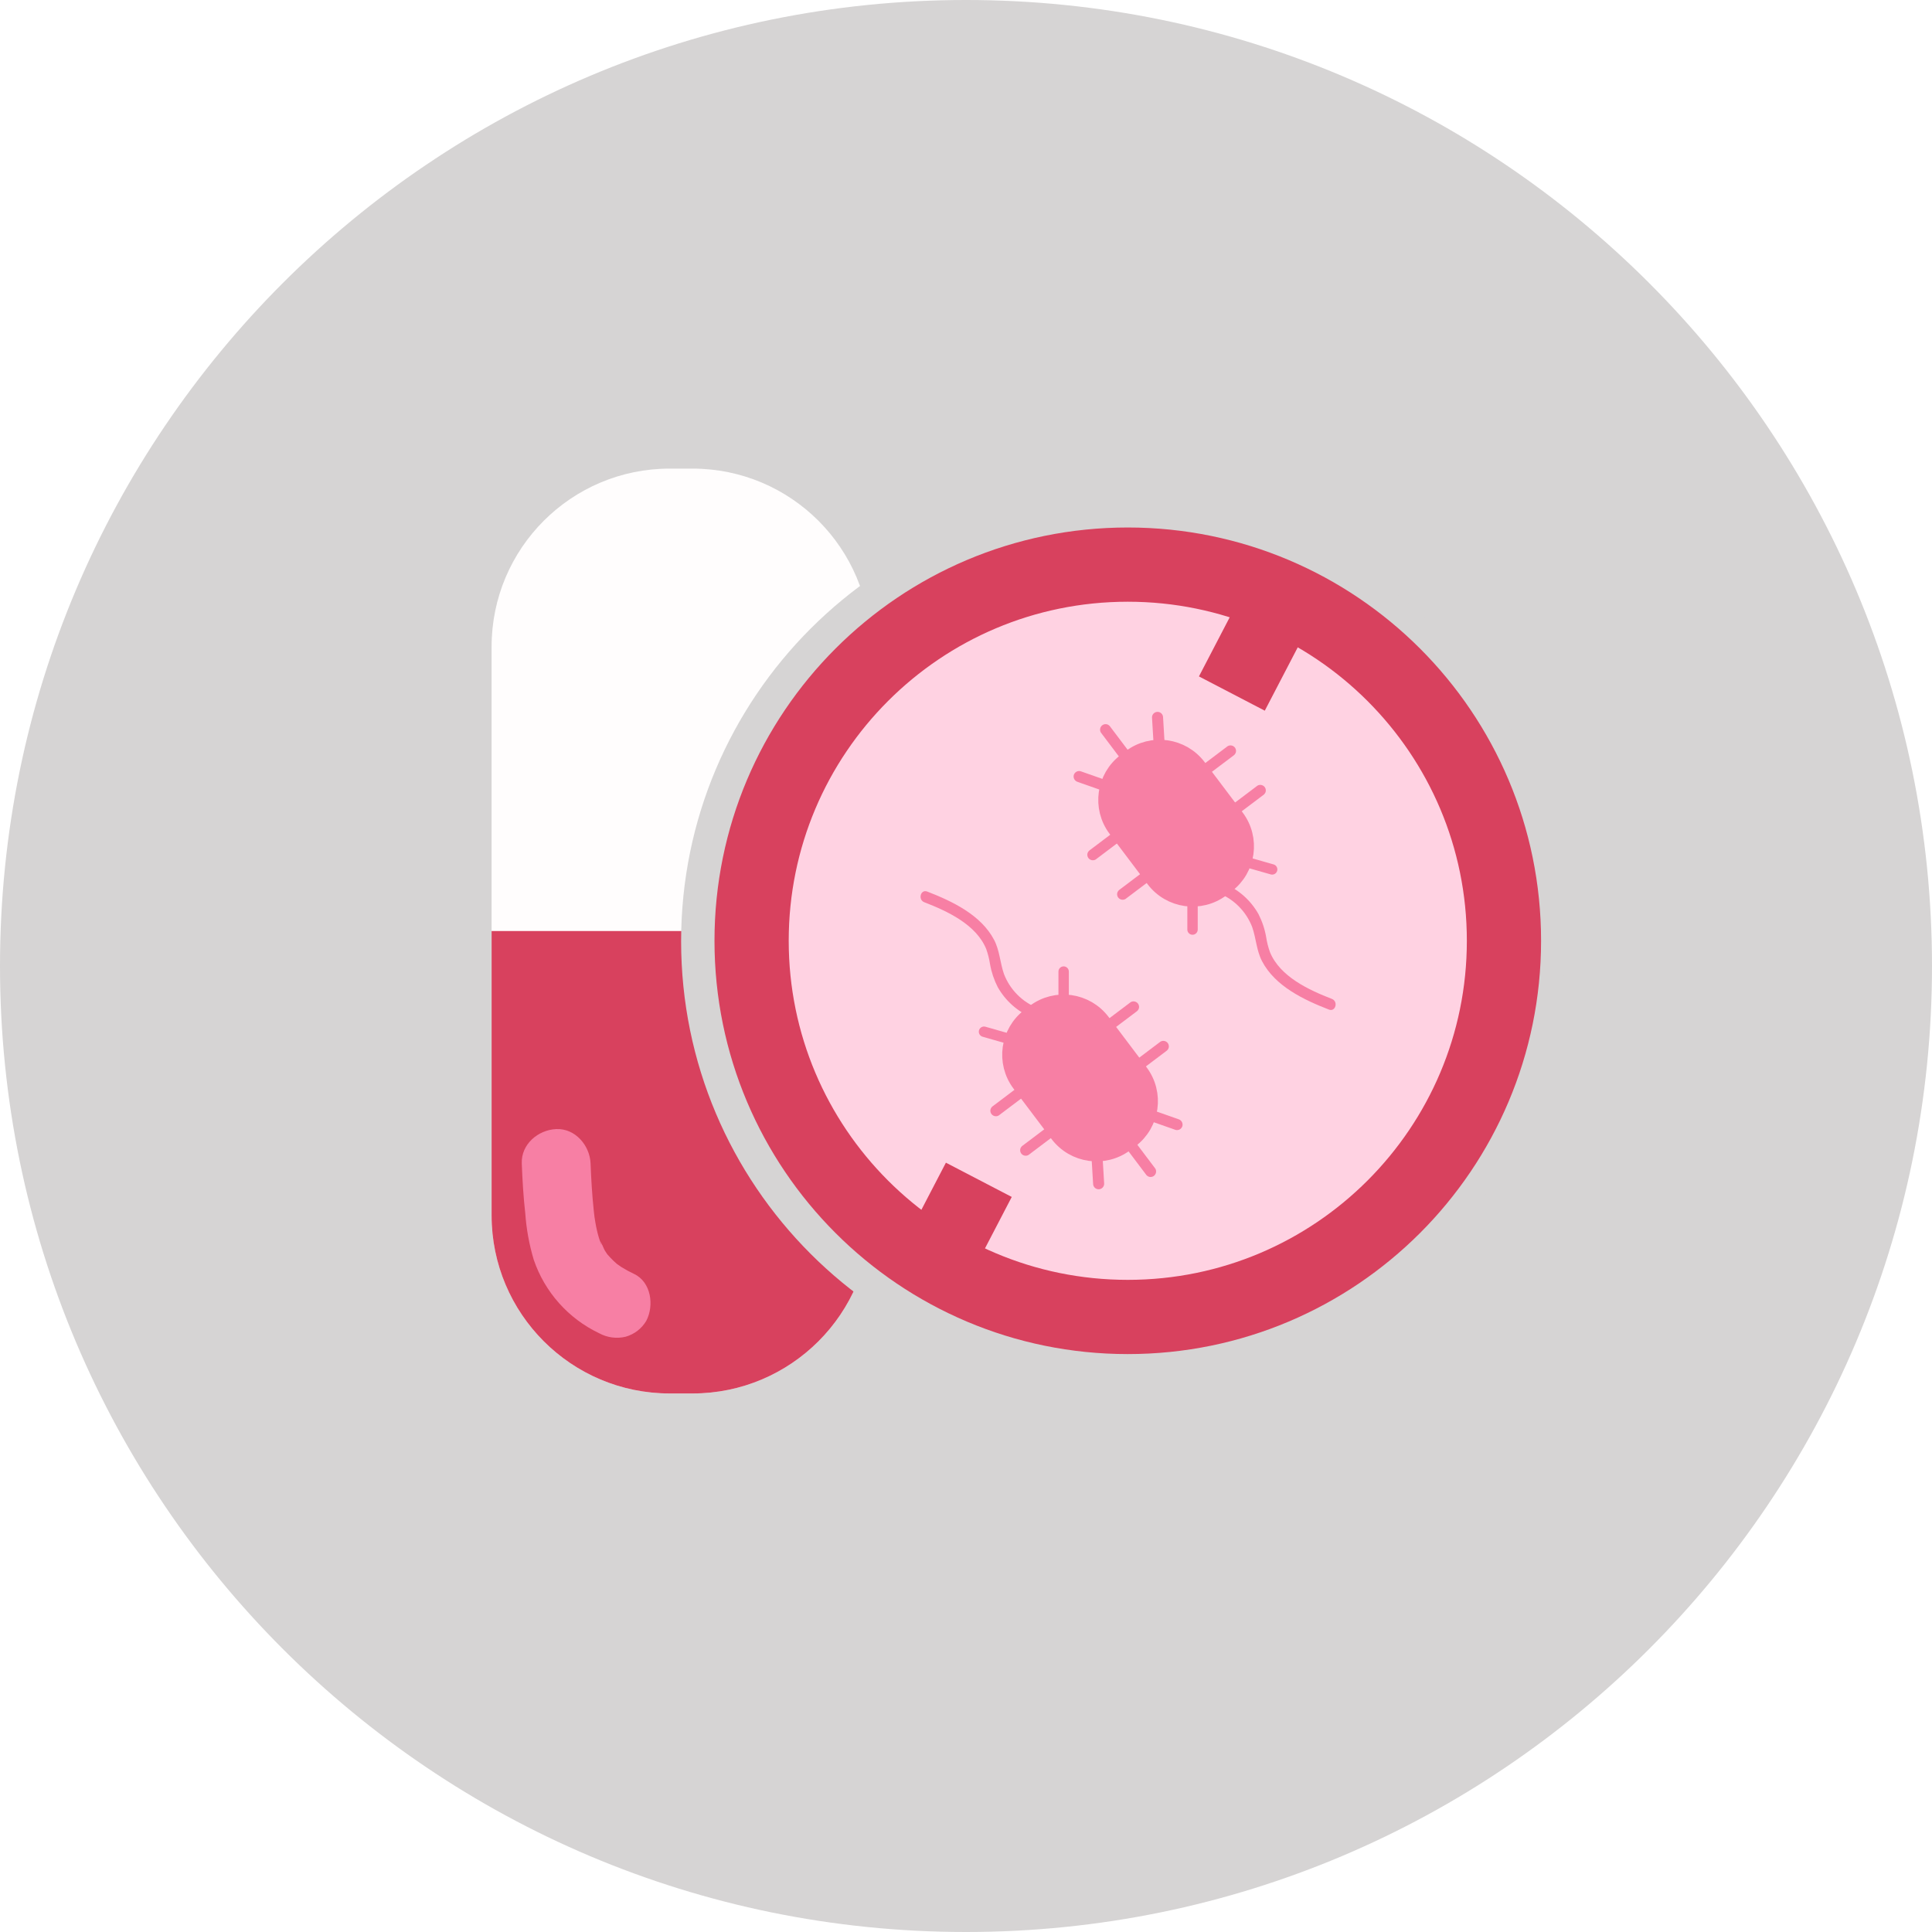
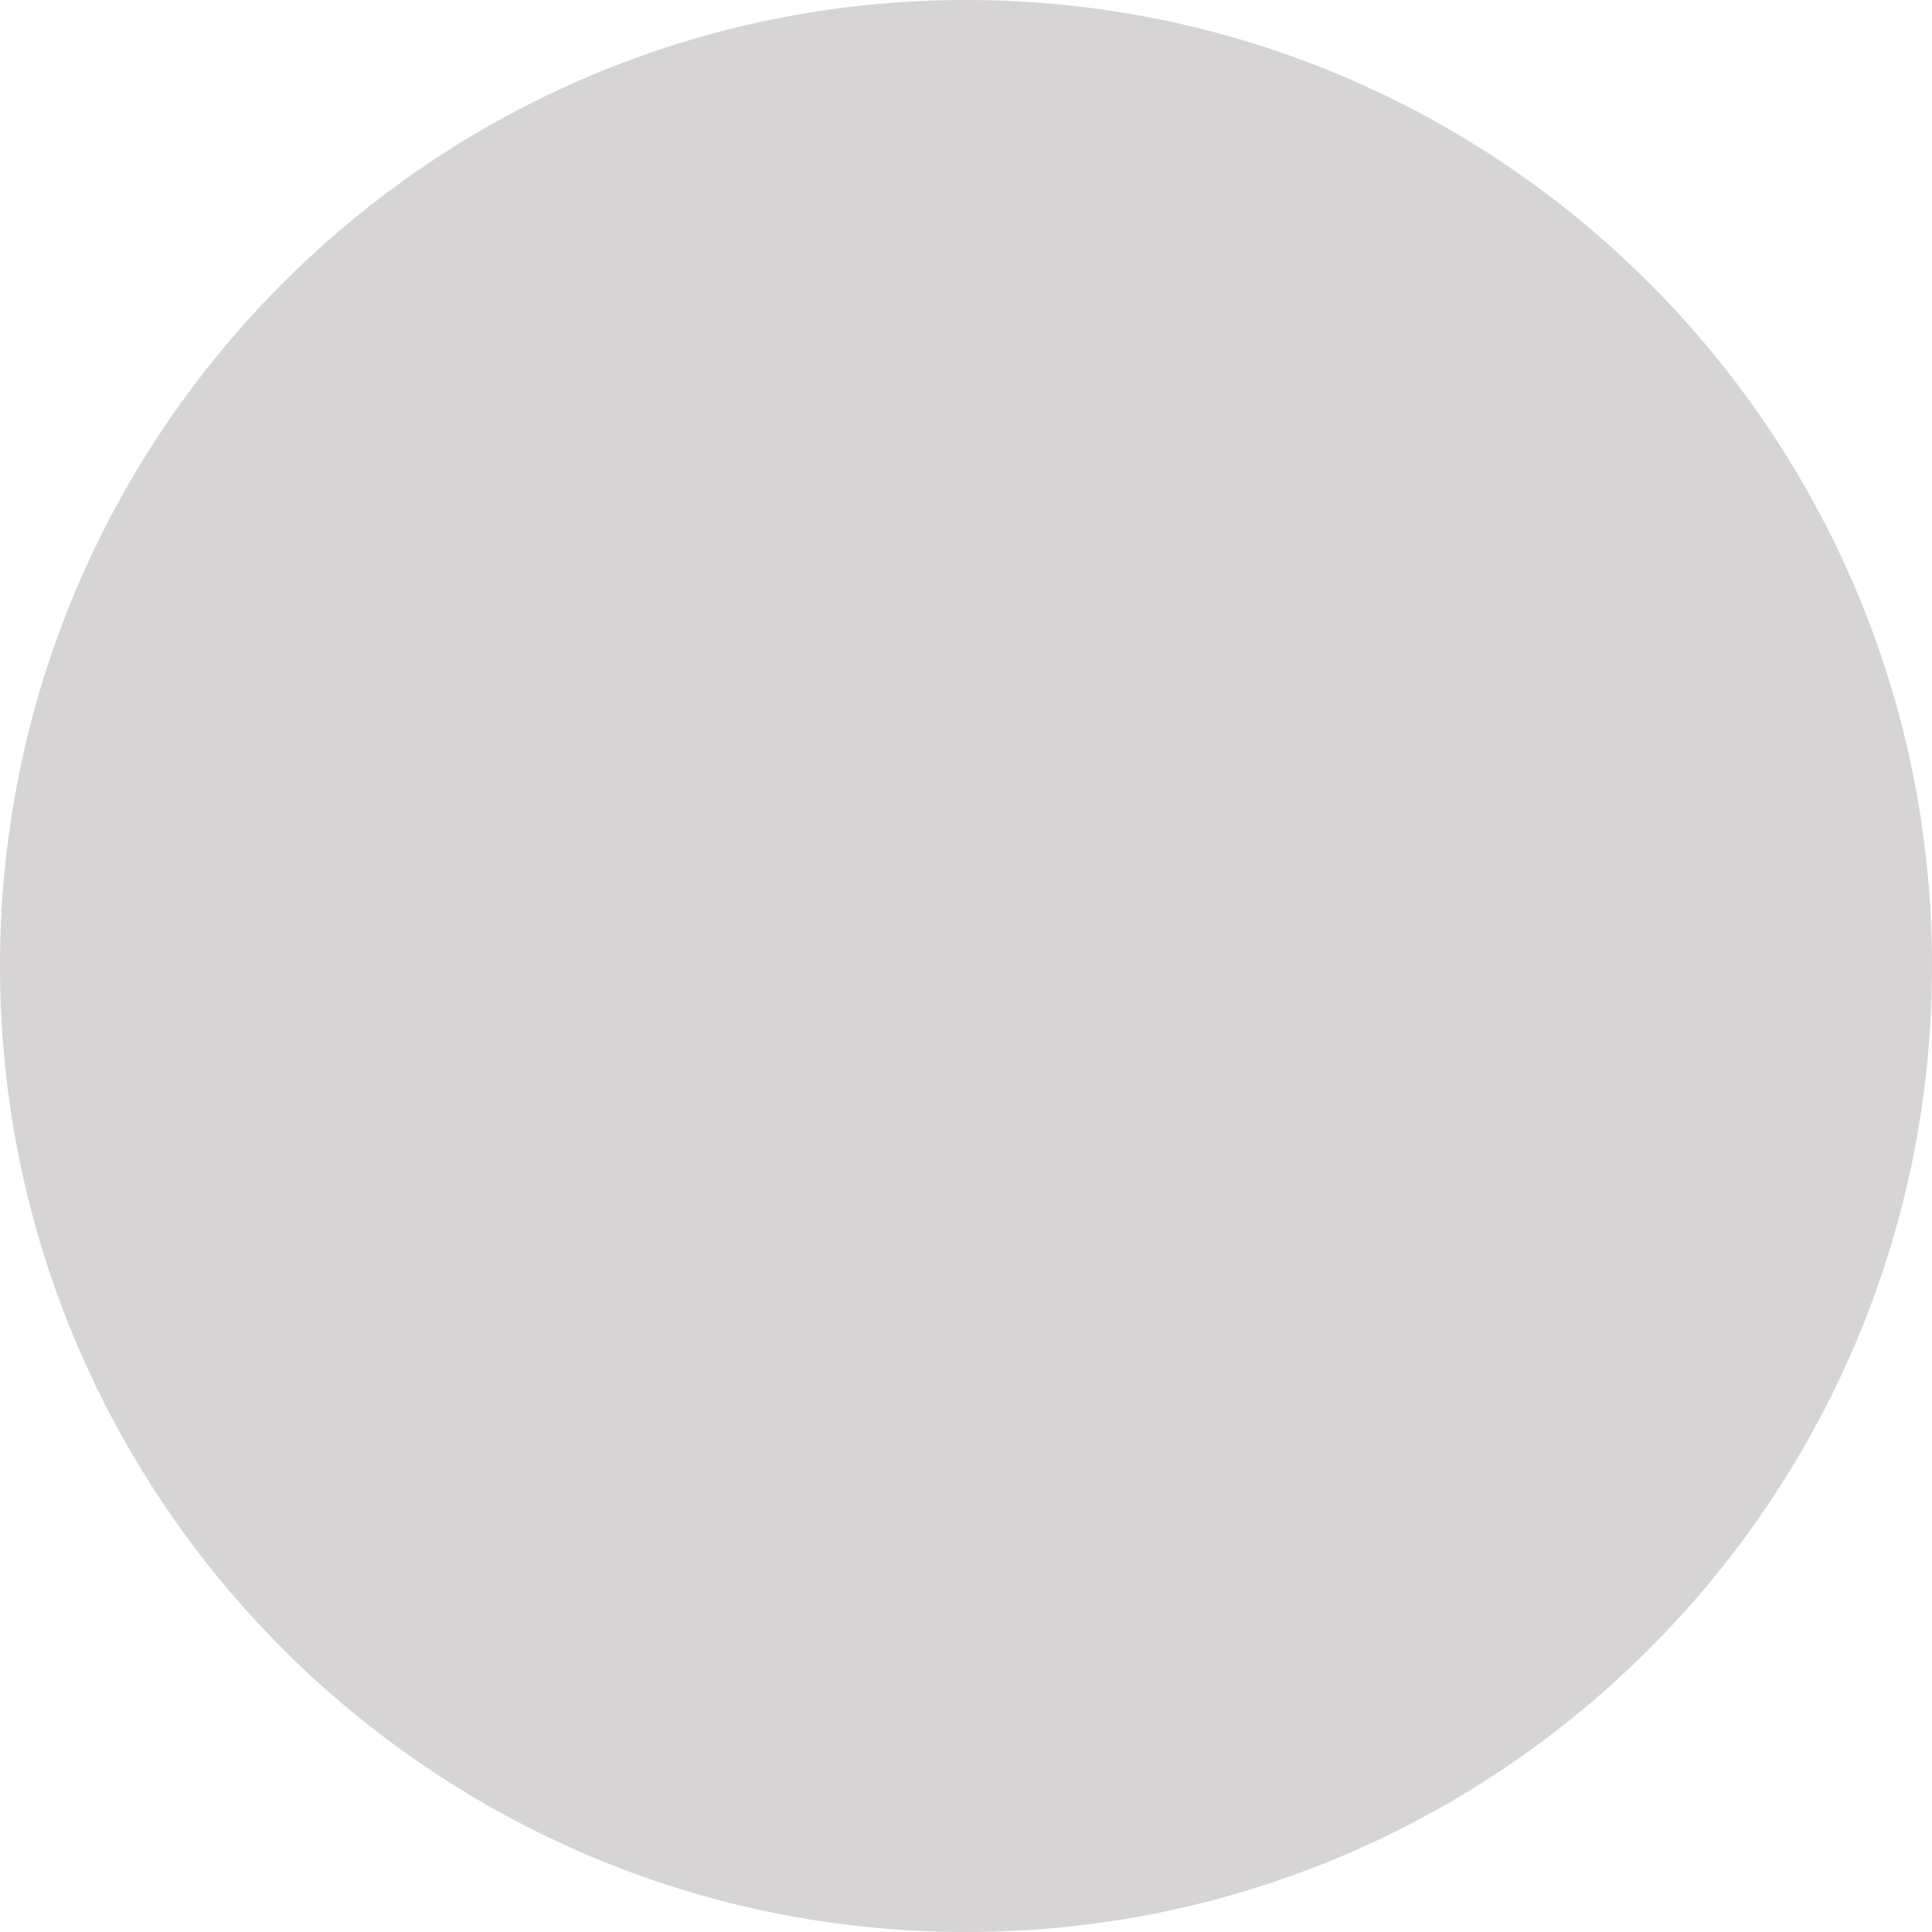
<svg xmlns="http://www.w3.org/2000/svg" viewBox="0 0 387.088 387.088">
  <defs>
    <style>.a,.g{fill:none;}.b{fill:#d6d4d4;}.c{fill:#fffdfd;}.d{clip-path:url(#a);}.e{fill:#d8415e;}.f{fill:#ffd2e2;}.g{stroke:#d8415e;stroke-width:14.872px;}.g,.i{stroke-miterlimit:10;}.h,.i{fill:#f77fa4;}.i{stroke:#f77fa4;stroke-width:3.469px;}</style>
    <clipPath id="a">
      <rect class="a" x="73.053" y="186.537" width="126.825" height="111.226" />
    </clipPath>
  </defs>
  <circle class="b" cx="193.544" cy="193.544" r="193.544" />
-   <rect class="c" x="98.494" y="93.887" width="75.943" height="185.301" rx="35.693" />
-   <g class="d">
-     <rect class="e" x="98.494" y="93.887" width="75.943" height="185.301" rx="35.693" />
-   </g>
-   <circle class="b" cx="225.034" cy="188.583" r="88.568" />
-   <circle class="f" cx="226.745" cy="188.583" r="75.502" />
-   <circle class="g" cx="225.958" cy="188.493" r="75.37" />
-   <path class="h" d="M104.54,233.109c.131,3.341.325,6.682.701,10.005a43.052,43.052,0,0,0,1.698,9.285,25.379,25.379,0,0,0,13.11,14.725,7.423,7.423,0,0,0,5.311.695,7.029,7.029,0,0,0,4.119-3.167c1.614-3.054,1.013-7.797-2.473-9.43a22.434,22.434,0,0,1-2.487-1.35c-.31-.196-1.664-1.188-.709-.442.954.744.046.027-.163-.152q-.366-.314-.715-.648c-.443-.422-.848-.873-1.258-1.325-.986-1.084.844,1.302.022.029-.171-.265-.353-.522-.519-.79-.231-.374-.707-1.765-1.038-1.949.27.15.596,1.534.16.325q-.163-.453-.304-.913a25.42,25.42,0,0,1-.713-3.115q-.079-.461-.149-.923c-.041-.268-.211-1.496-.048-.298.171,1.258-.015-.179-.034-.342q-.05-.432-.096-.865c-.329-3.109-.507-6.232-.63-9.355-.141-3.598-3.069-7.064-6.892-6.892-3.613.162-7.044,3.033-6.892,6.892Z" />
-   <line class="g" x1="196.114" y1="236.382" x2="187.347" y2="253.231" />
-   <line class="g" x1="257.986" y1="117.48" x2="246.811" y2="138.957" />
-   <rect class="i" x="206.203" y="200.106" width="20.388" height="31.744" rx="9.567" transform="translate(519.2202 258.0744) rotate(142.9696)" />
-   <path class="h" d="M221.227,237.17l-.335-5.589-.048-.805a1.109,1.109,0,0,0-2.218,0l.335,5.589.048.805a1.109,1.109,0,1,0,2.218,0Z" />
-   <path class="h" d="M228.526,214.464l4.476-3.376.638-.481a1.215,1.215,0,0,0,.51-.663,1.133,1.133,0,0,0-.112-.855,1.121,1.121,0,0,0-1.517-.398l-4.476,3.376-.638.481a1.215,1.215,0,0,0-.51.663,1.133,1.133,0,0,0,.112.855,1.121,1.121,0,0,0,1.517.398Z" />
-   <path class="h" d="M222.557,206.552l4.476-3.376.638-.481a1.215,1.215,0,0,0,.51-.663,1.133,1.133,0,0,0-.112-.855,1.121,1.121,0,0,0-1.517-.398l-4.476,3.376-.638.481a1.215,1.215,0,0,0-.51.663,1.133,1.133,0,0,0,.112.855,1.121,1.121,0,0,0,1.517.398Z" />
-   <path class="h" d="M206.06,231.412l4.476-3.376.638-.481a1.215,1.215,0,0,0,.51-.663,1.133,1.133,0,0,0-.112-.855,1.121,1.121,0,0,0-1.517-.398l-4.476,3.376-.638.481a1.215,1.215,0,0,0-.51.663,1.133,1.133,0,0,0,.112.855,1.121,1.121,0,0,0,1.517.398Z" />
-   <path class="h" d="M200.091,223.5l4.476-3.376.638-.481a1.215,1.215,0,0,0,.51-.663,1.133,1.133,0,0,0-.112-.855,1.121,1.121,0,0,0-1.517-.398l-4.476,3.376-.638.481a1.215,1.215,0,0,0-.51.663,1.133,1.133,0,0,0,.112.855,1.121,1.121,0,0,0,1.517.398Z" />
-   <path class="h" d="M236.128,224.245l-5.282-1.857-.76-.267a1.116,1.116,0,0,0-1.364.775,1.137,1.137,0,0,0,.775,1.364l5.282,1.857.76.267a1.116,1.116,0,0,0,1.364-.775,1.137,1.137,0,0,0-.775-1.364Z" />
-   <path class="h" d="M231.486,234.15l-3.376-4.476-.481-.638a1.215,1.215,0,0,0-.663-.51,1.133,1.133,0,0,0-.855.112,1.121,1.121,0,0,0-.398,1.517l3.376,4.476.481.638a1.215,1.215,0,0,0,.663.51,1.133,1.133,0,0,0,.855-.112,1.121,1.121,0,0,0,.398-1.517Z" />
-   <path class="h" d="M212.067,194.66v5.885a1.041,1.041,0,0,0,2.082,0v-5.885a1.041,1.041,0,0,0-2.082,0Z" />
-   <path class="h" d="M196.861,207.711l4.951,1.414.708.202a1.041,1.041,0,1,0,.553-2.007l-4.951-1.414-.708-.202a1.041,1.041,0,0,0-.553,2.007Z" />
-   <path class="h" d="M207.899,201.972a11.931,11.931,0,0,1-6.741-6.804c-.797-2.263-.85-4.678-1.973-6.836-2.613-5.019-8.397-7.761-13.409-9.703-1.332-.516-1.909,1.628-.59,2.139,4.601,1.783,10.391,4.452,12.404,9.361a16.115,16.115,0,0,1,.767,3.035,16.179,16.179,0,0,0,1.55,4.62,14.198,14.198,0,0,0,6.872,6.102c1.295.567,2.426-1.344,1.12-1.915Z" />
-   <rect class="i" x="225.448" y="149.055" width="20.388" height="31.744" rx="9.567" transform="translate(-51.7999 175.1754) rotate(-37.03036)" />
-   <path class="h" d="M230.811,143.735l.335,5.589.048.805a1.109,1.109,0,0,0,2.218,0l-.335-5.589-.048-.805a1.109,1.109,0,1,0-2.218,0Z" />
-   <path class="h" d="M223.513,166.44l-4.476,3.376-.638.481a1.215,1.215,0,0,0-.51.663,1.133,1.133,0,0,0,.112.855,1.121,1.121,0,0,0,1.517.398l4.476-3.376.638-.481a1.215,1.215,0,0,0,.51-.663,1.133,1.133,0,0,0-.112-.855,1.121,1.121,0,0,0-1.517-.398Z" />
-   <path class="h" d="M229.482,174.352l-4.476,3.376-.638.481a1.215,1.215,0,0,0-.51.663,1.133,1.133,0,0,0,.112.855,1.121,1.121,0,0,0,1.517.398l4.476-3.376.638-.481a1.215,1.215,0,0,0,.51-.663,1.133,1.133,0,0,0-.112-.855,1.121,1.121,0,0,0-1.517-.398Z" />
-   <path class="h" d="M245.979,149.492l-4.476,3.376-.638.481a1.215,1.215,0,0,0-.51.663,1.133,1.133,0,0,0,.112.855,1.121,1.121,0,0,0,1.517.398l4.476-3.376.638-.481a1.215,1.215,0,0,0,.51-.663,1.133,1.133,0,0,0-.112-.855,1.121,1.121,0,0,0-1.517-.398Z" />
-   <path class="h" d="M251.948,157.404l-4.476,3.376-.638.481a1.215,1.215,0,0,0-.51.663,1.133,1.133,0,0,0,.112.855,1.121,1.121,0,0,0,1.517.398l4.476-3.376.638-.481a1.215,1.215,0,0,0,.51-.663,1.133,1.133,0,0,0-.112-.855,1.121,1.121,0,0,0-1.517-.398Z" />
-   <path class="h" d="M215.911,156.659l5.282,1.857.76.267a1.116,1.116,0,0,0,1.364-.775,1.137,1.137,0,0,0-.775-1.364l-5.282-1.857-.76-.267a1.116,1.116,0,0,0-1.364.775,1.137,1.137,0,0,0,.775,1.364Z" />
-   <path class="h" d="M220.553,146.754l3.376,4.476.481.638a1.215,1.215,0,0,0,.663.51,1.133,1.133,0,0,0,.855-.112,1.121,1.121,0,0,0,.398-1.517l-3.376-4.476-.481-.638a1.215,1.215,0,0,0-.663-.51,1.133,1.133,0,0,0-.855.112,1.121,1.121,0,0,0-.398,1.517Z" />
-   <path class="h" d="M239.972,186.244v-5.885a1.041,1.041,0,0,0-2.082,0V186.244a1.041,1.041,0,0,0,2.082,0Z" />
-   <path class="h" d="M255.177,173.193l-4.951-1.414-.708-.202a1.041,1.041,0,0,0-.553,2.007l4.951,1.414.708.202a1.041,1.041,0,0,0,.553-2.007Z" />
-   <path class="h" d="M244.14,178.933a11.931,11.931,0,0,1,6.741,6.804c.797,2.263.85,4.678,1.973,6.836,2.613,5.019,8.397,7.761,13.409,9.703,1.332.516,1.909-1.628.59-2.139-4.601-1.783-10.391-4.452-12.404-9.361a16.114,16.114,0,0,1-.767-3.035,16.179,16.179,0,0,0-1.55-4.62,14.198,14.198,0,0,0-6.872-6.102c-1.295-.567-2.426,1.344-1.12,1.915Z" />
</svg>
